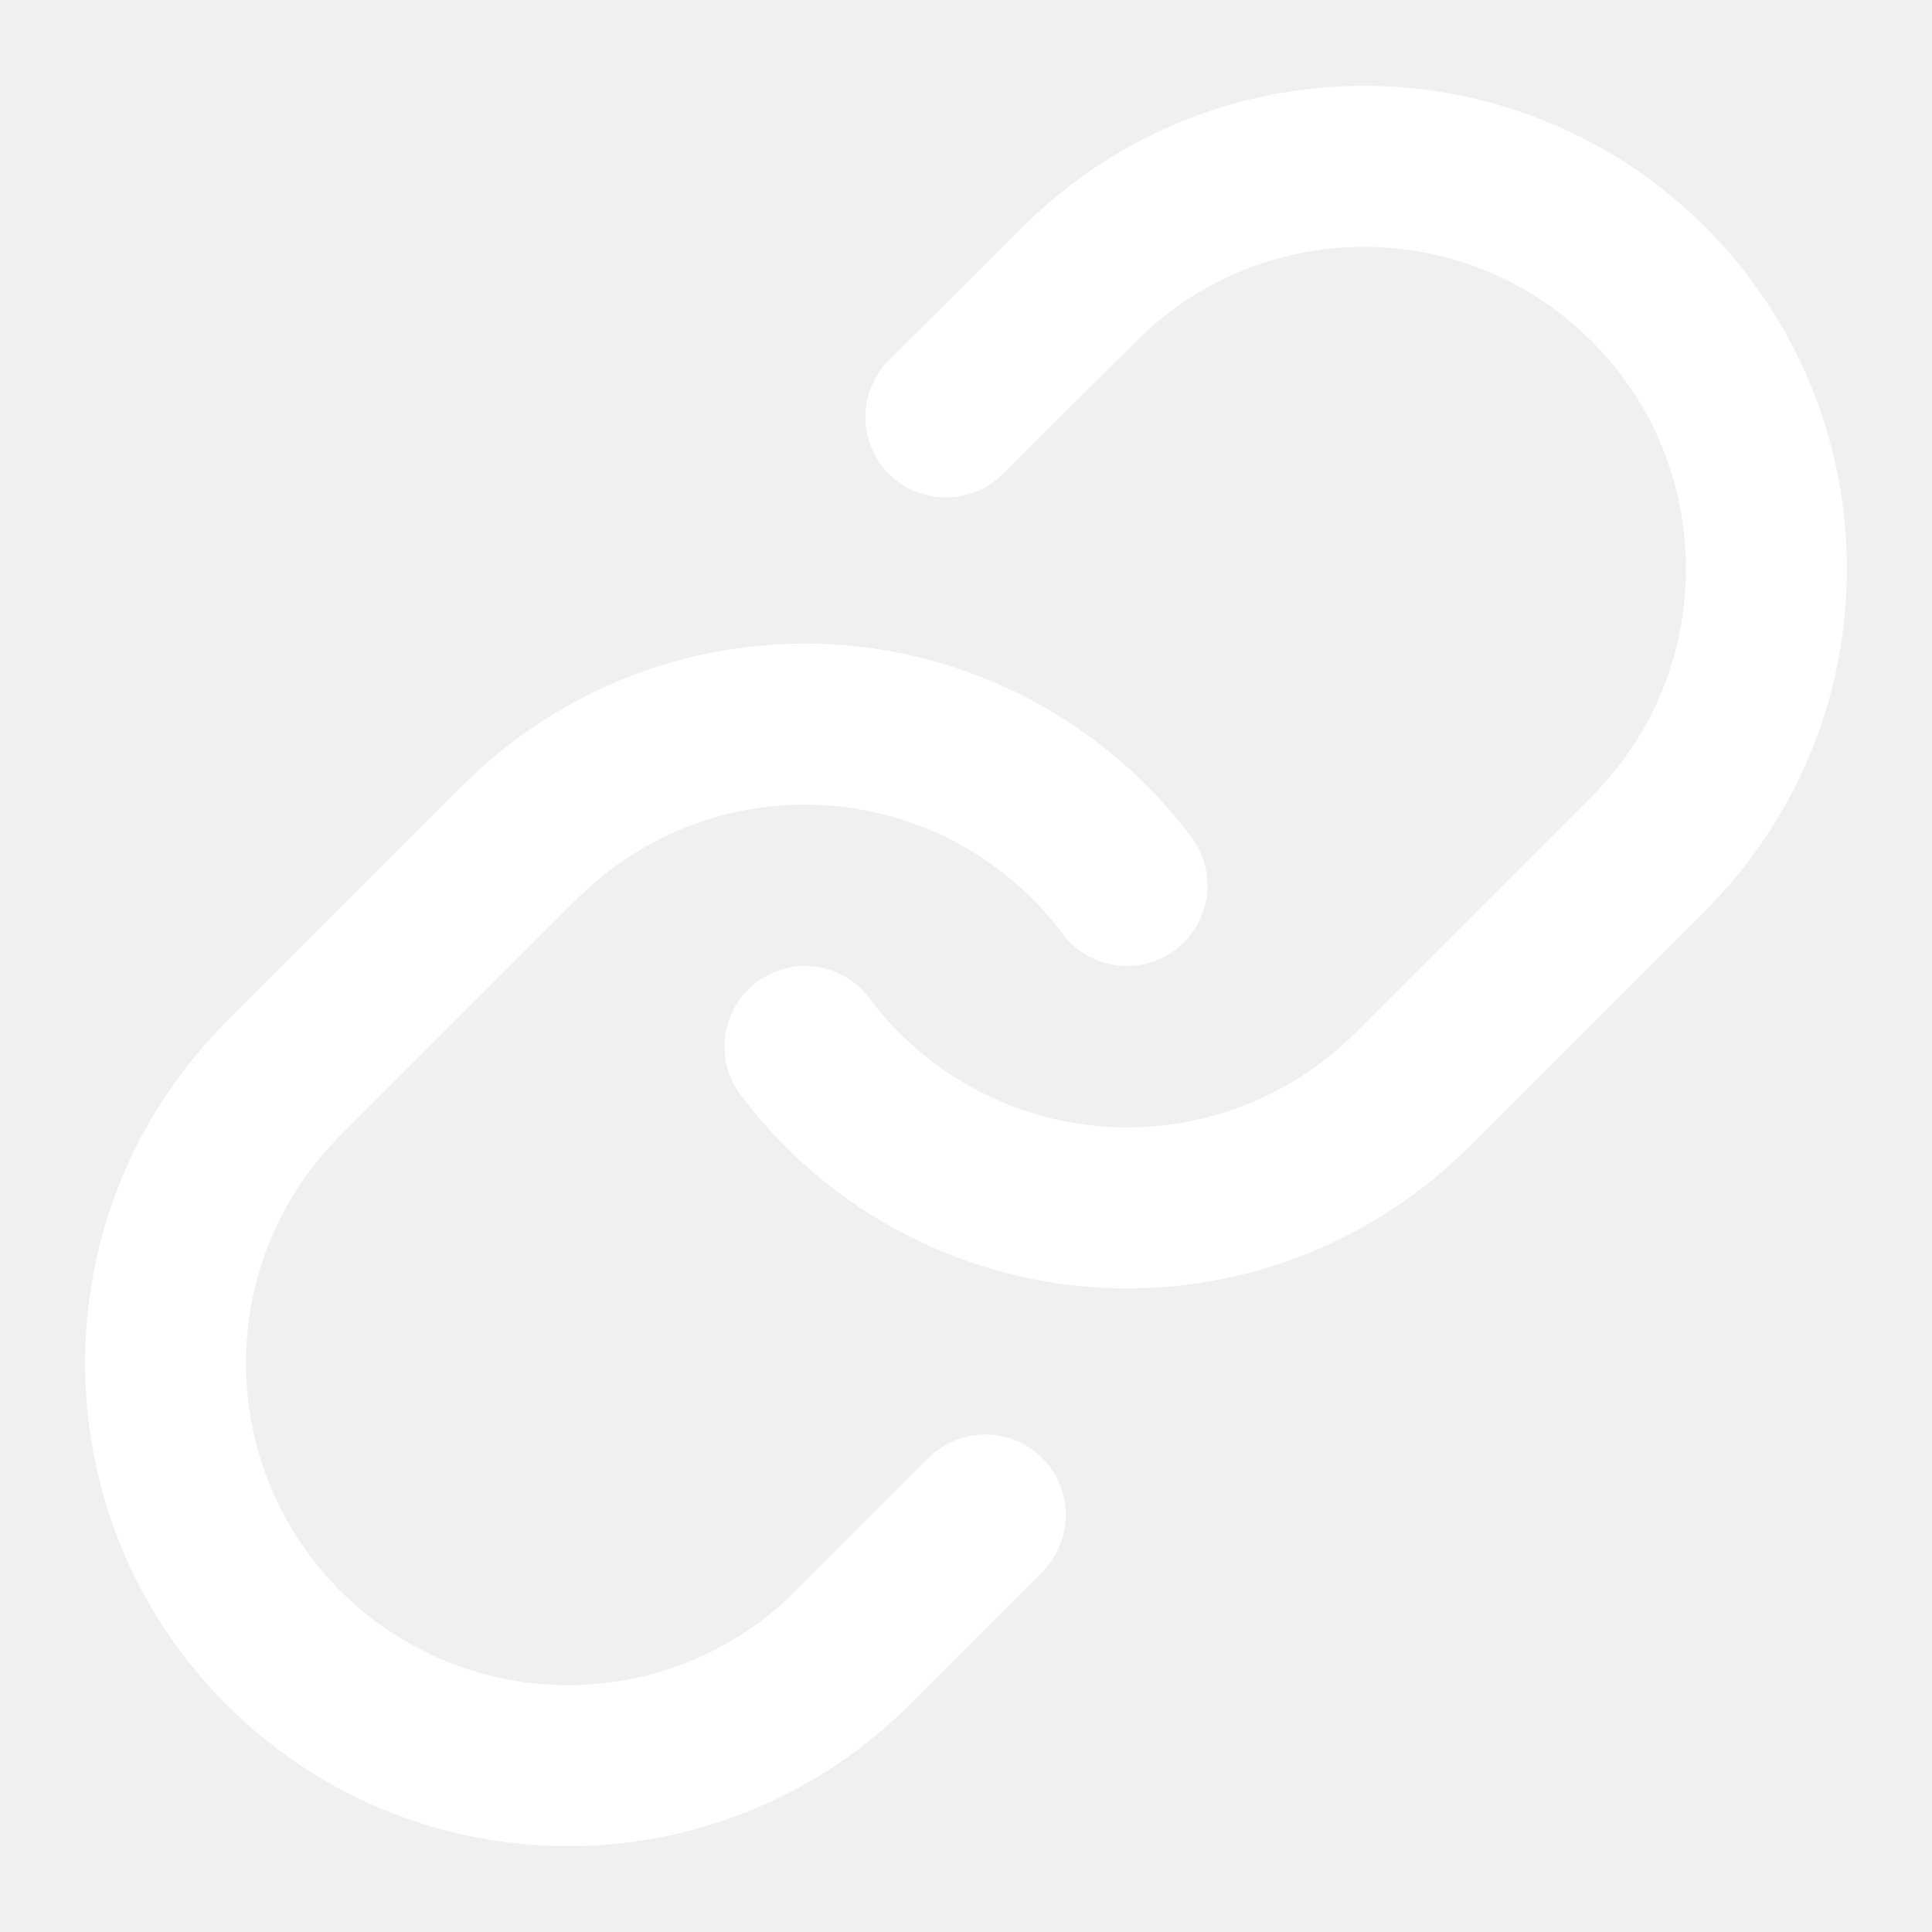
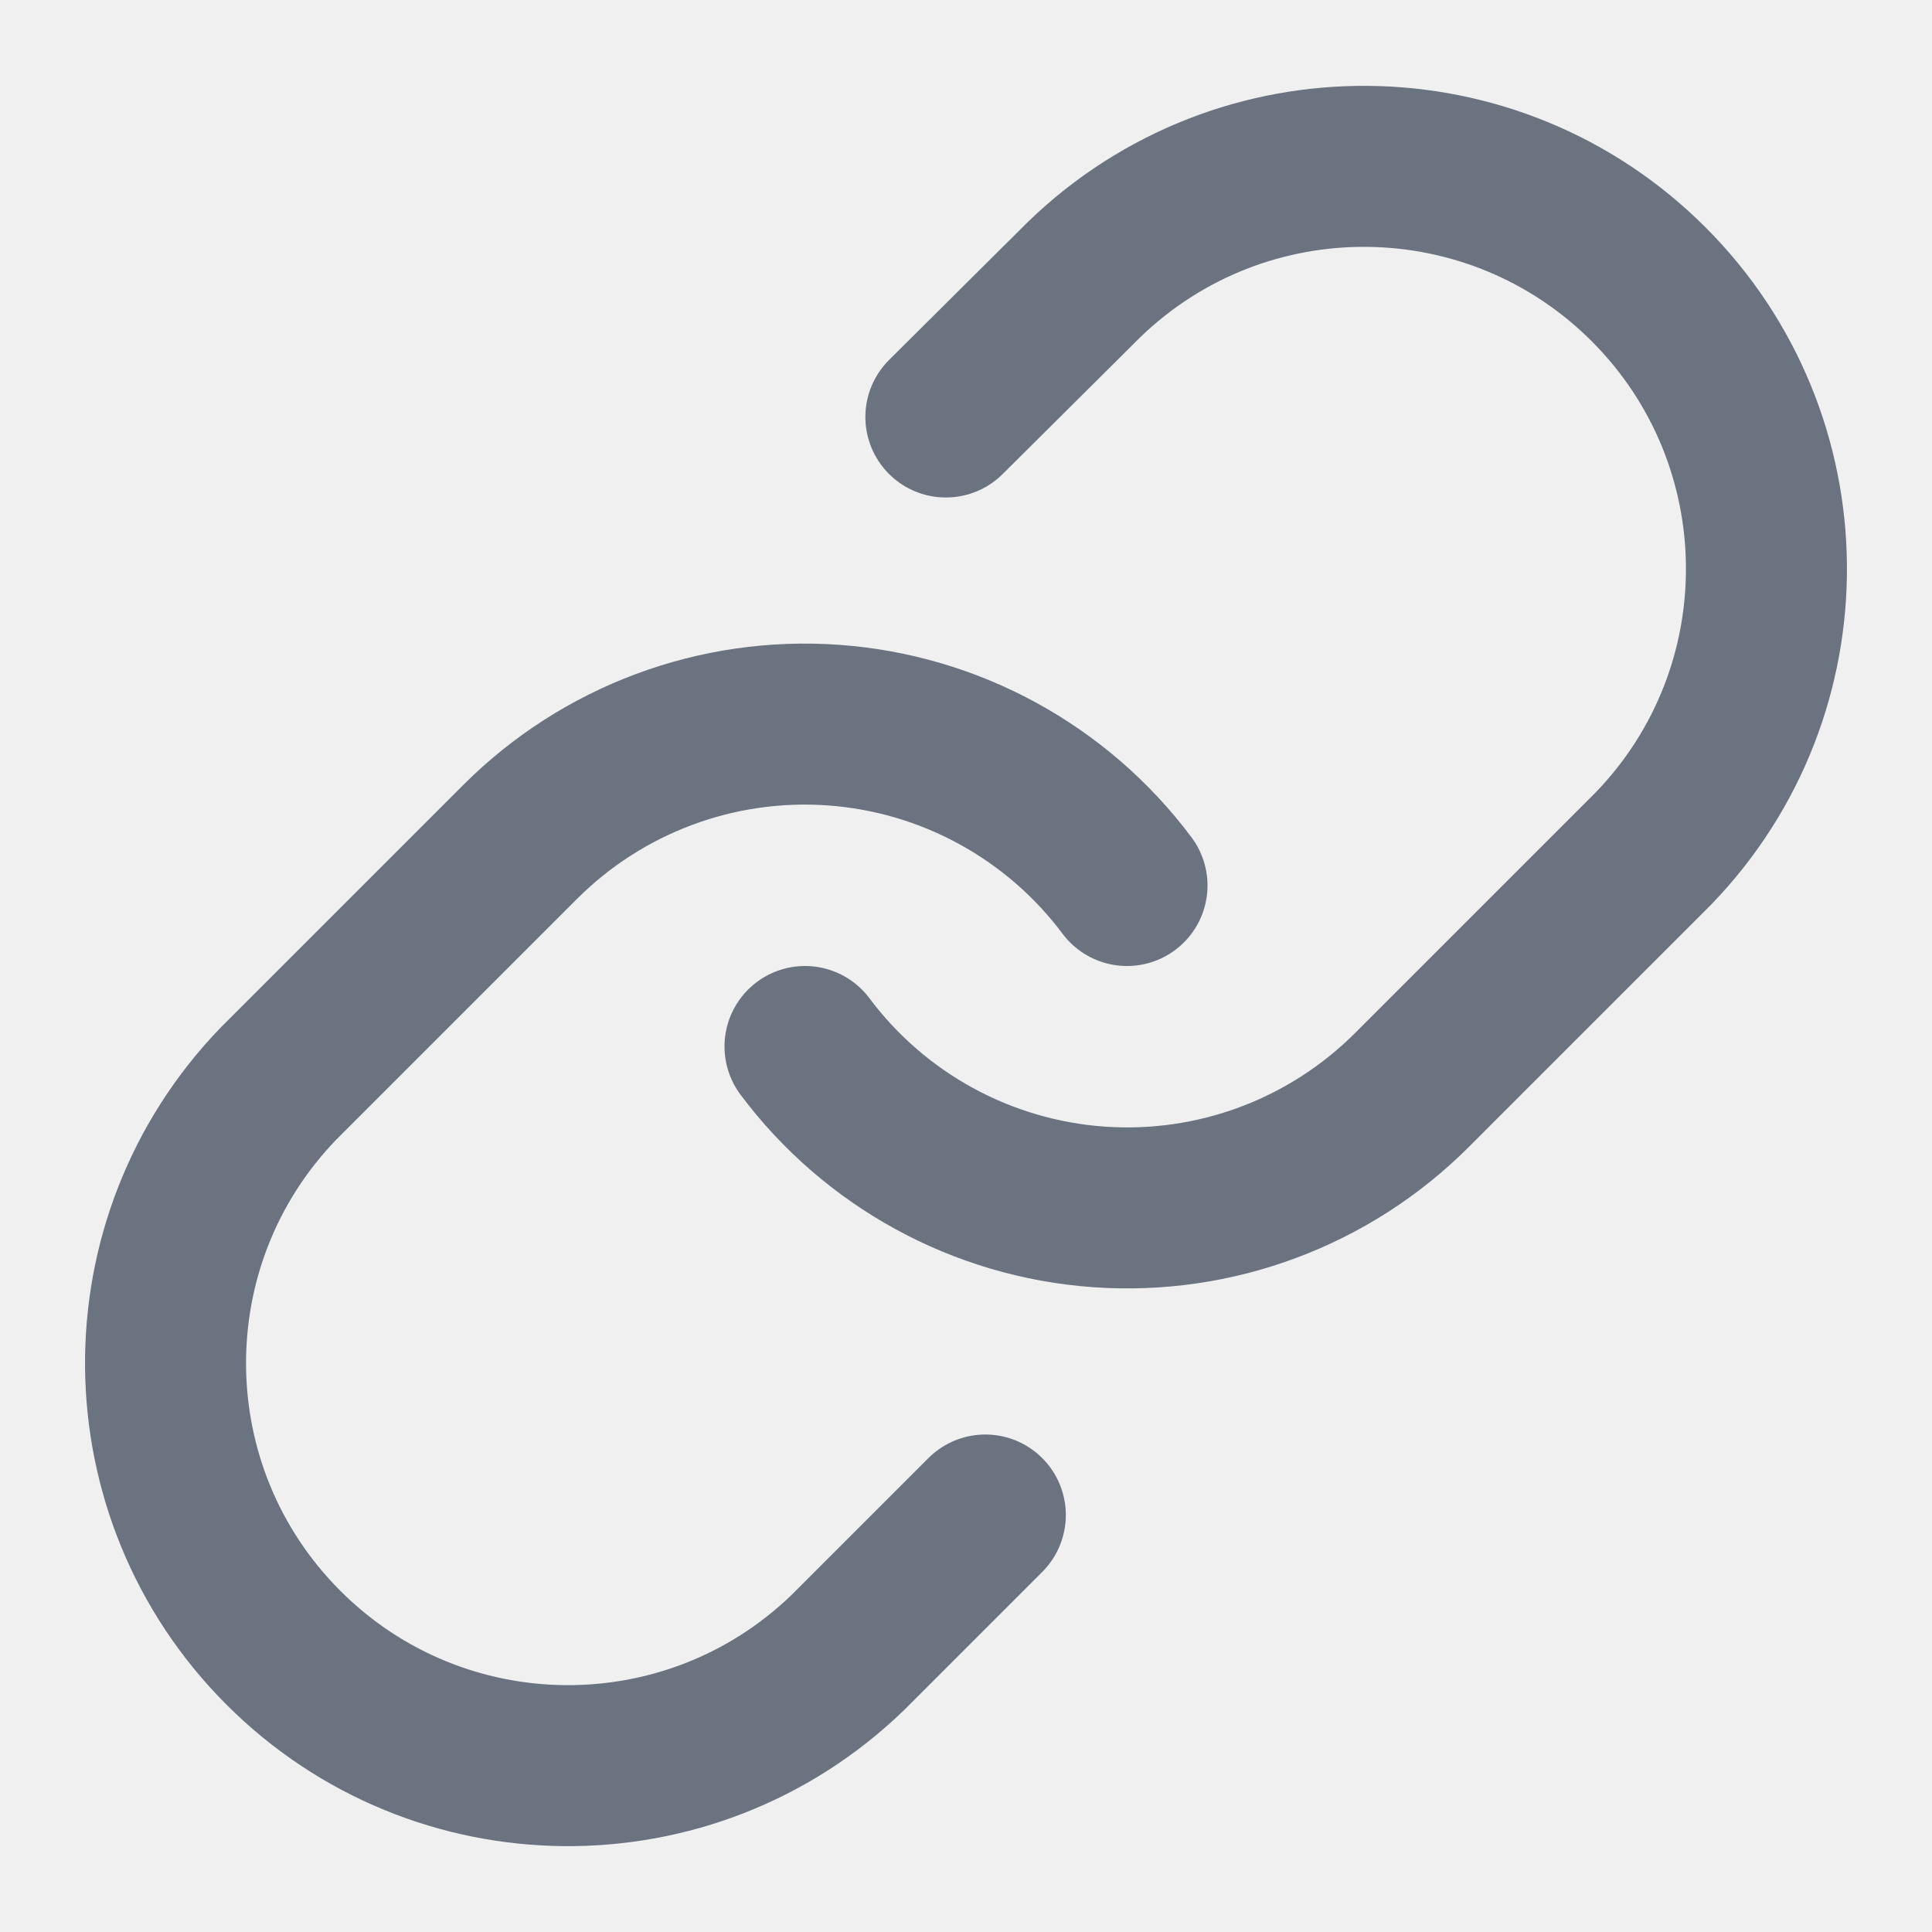
- <svg xmlns="http://www.w3.org/2000/svg" width="24" height="24" viewBox="0 0 24 24" fill="none" stroke="#ffffff" stroke-width="2" stroke-linecap="round" stroke-linejoin="round">
+ <svg xmlns="http://www.w3.org/2000/svg" width="24" height="24" viewBox="0 0 24 24" fill="none" stroke="#6B7280" stroke-width="2" stroke-linecap="round" stroke-linejoin="round">
  <path d="M10 13a5 5 0 0 0 7.54.54l3-3a5 5 0 0 0-7.07-7.07l-1.72 1.71" />
  <path d="M14 11a5 5 0 0 0-7.54-.54l-3 3a5 5 0 0 0 7.07 7.07l1.71-1.71" />
</svg>
